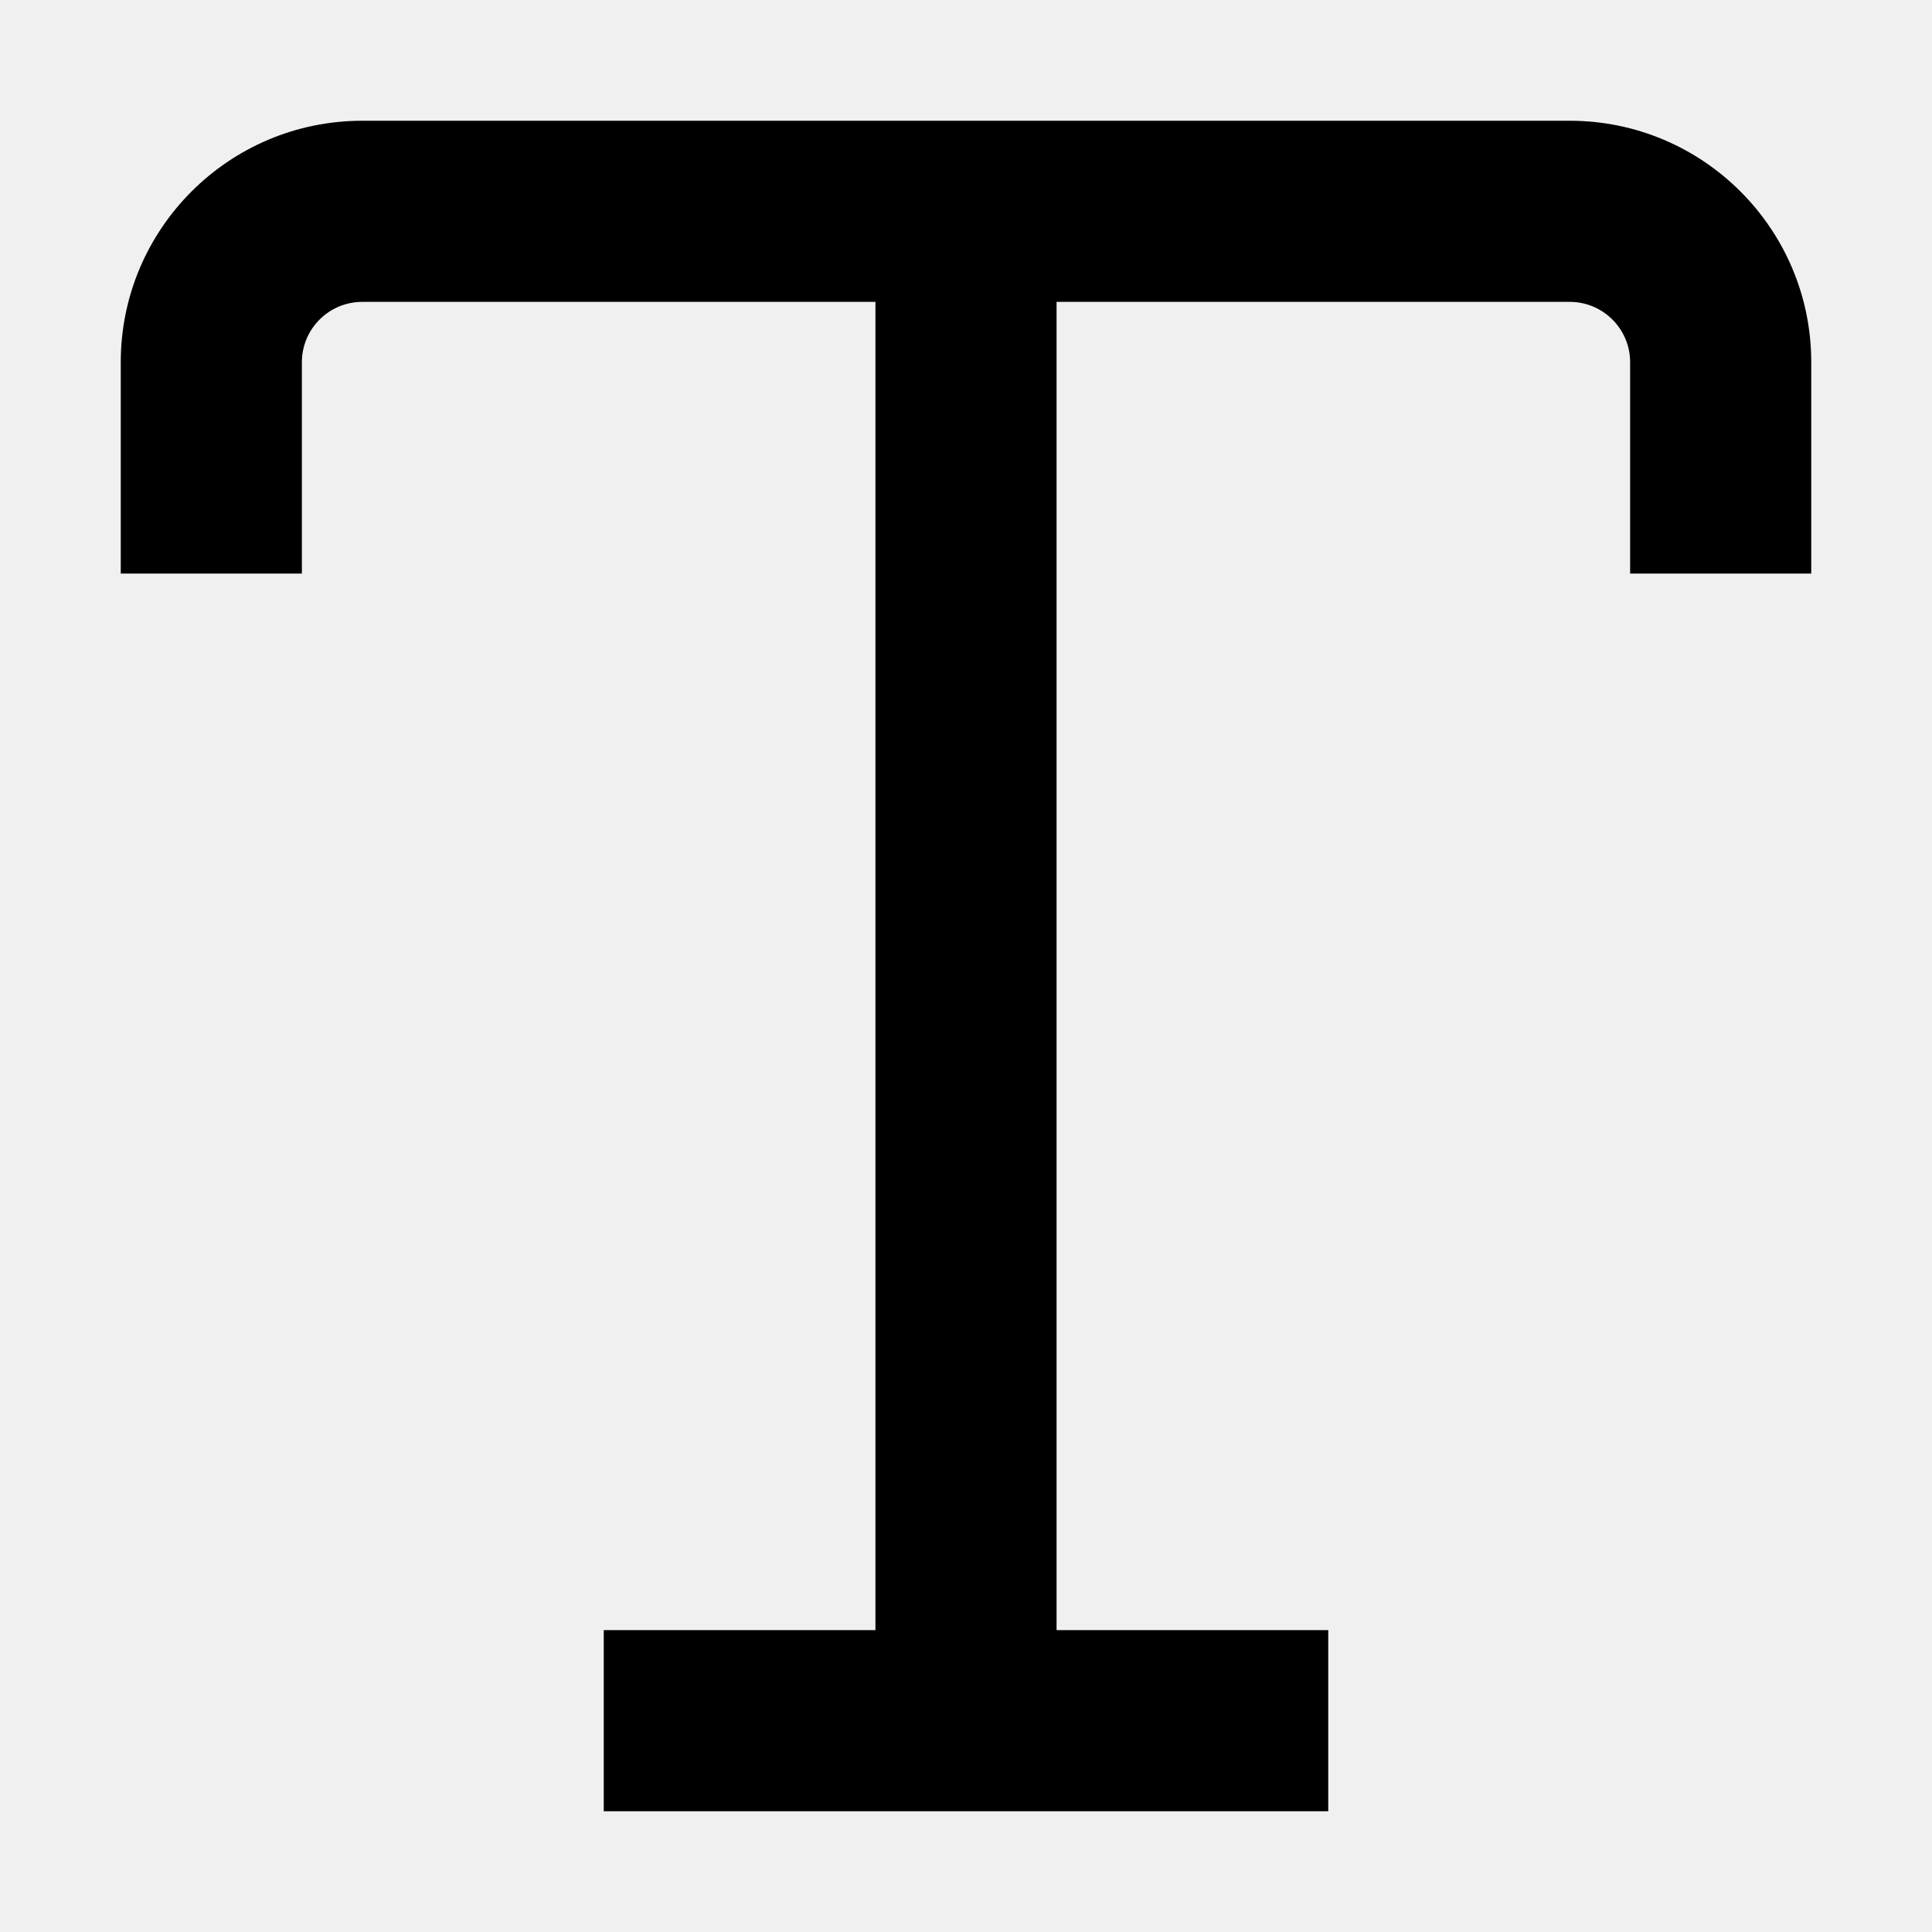
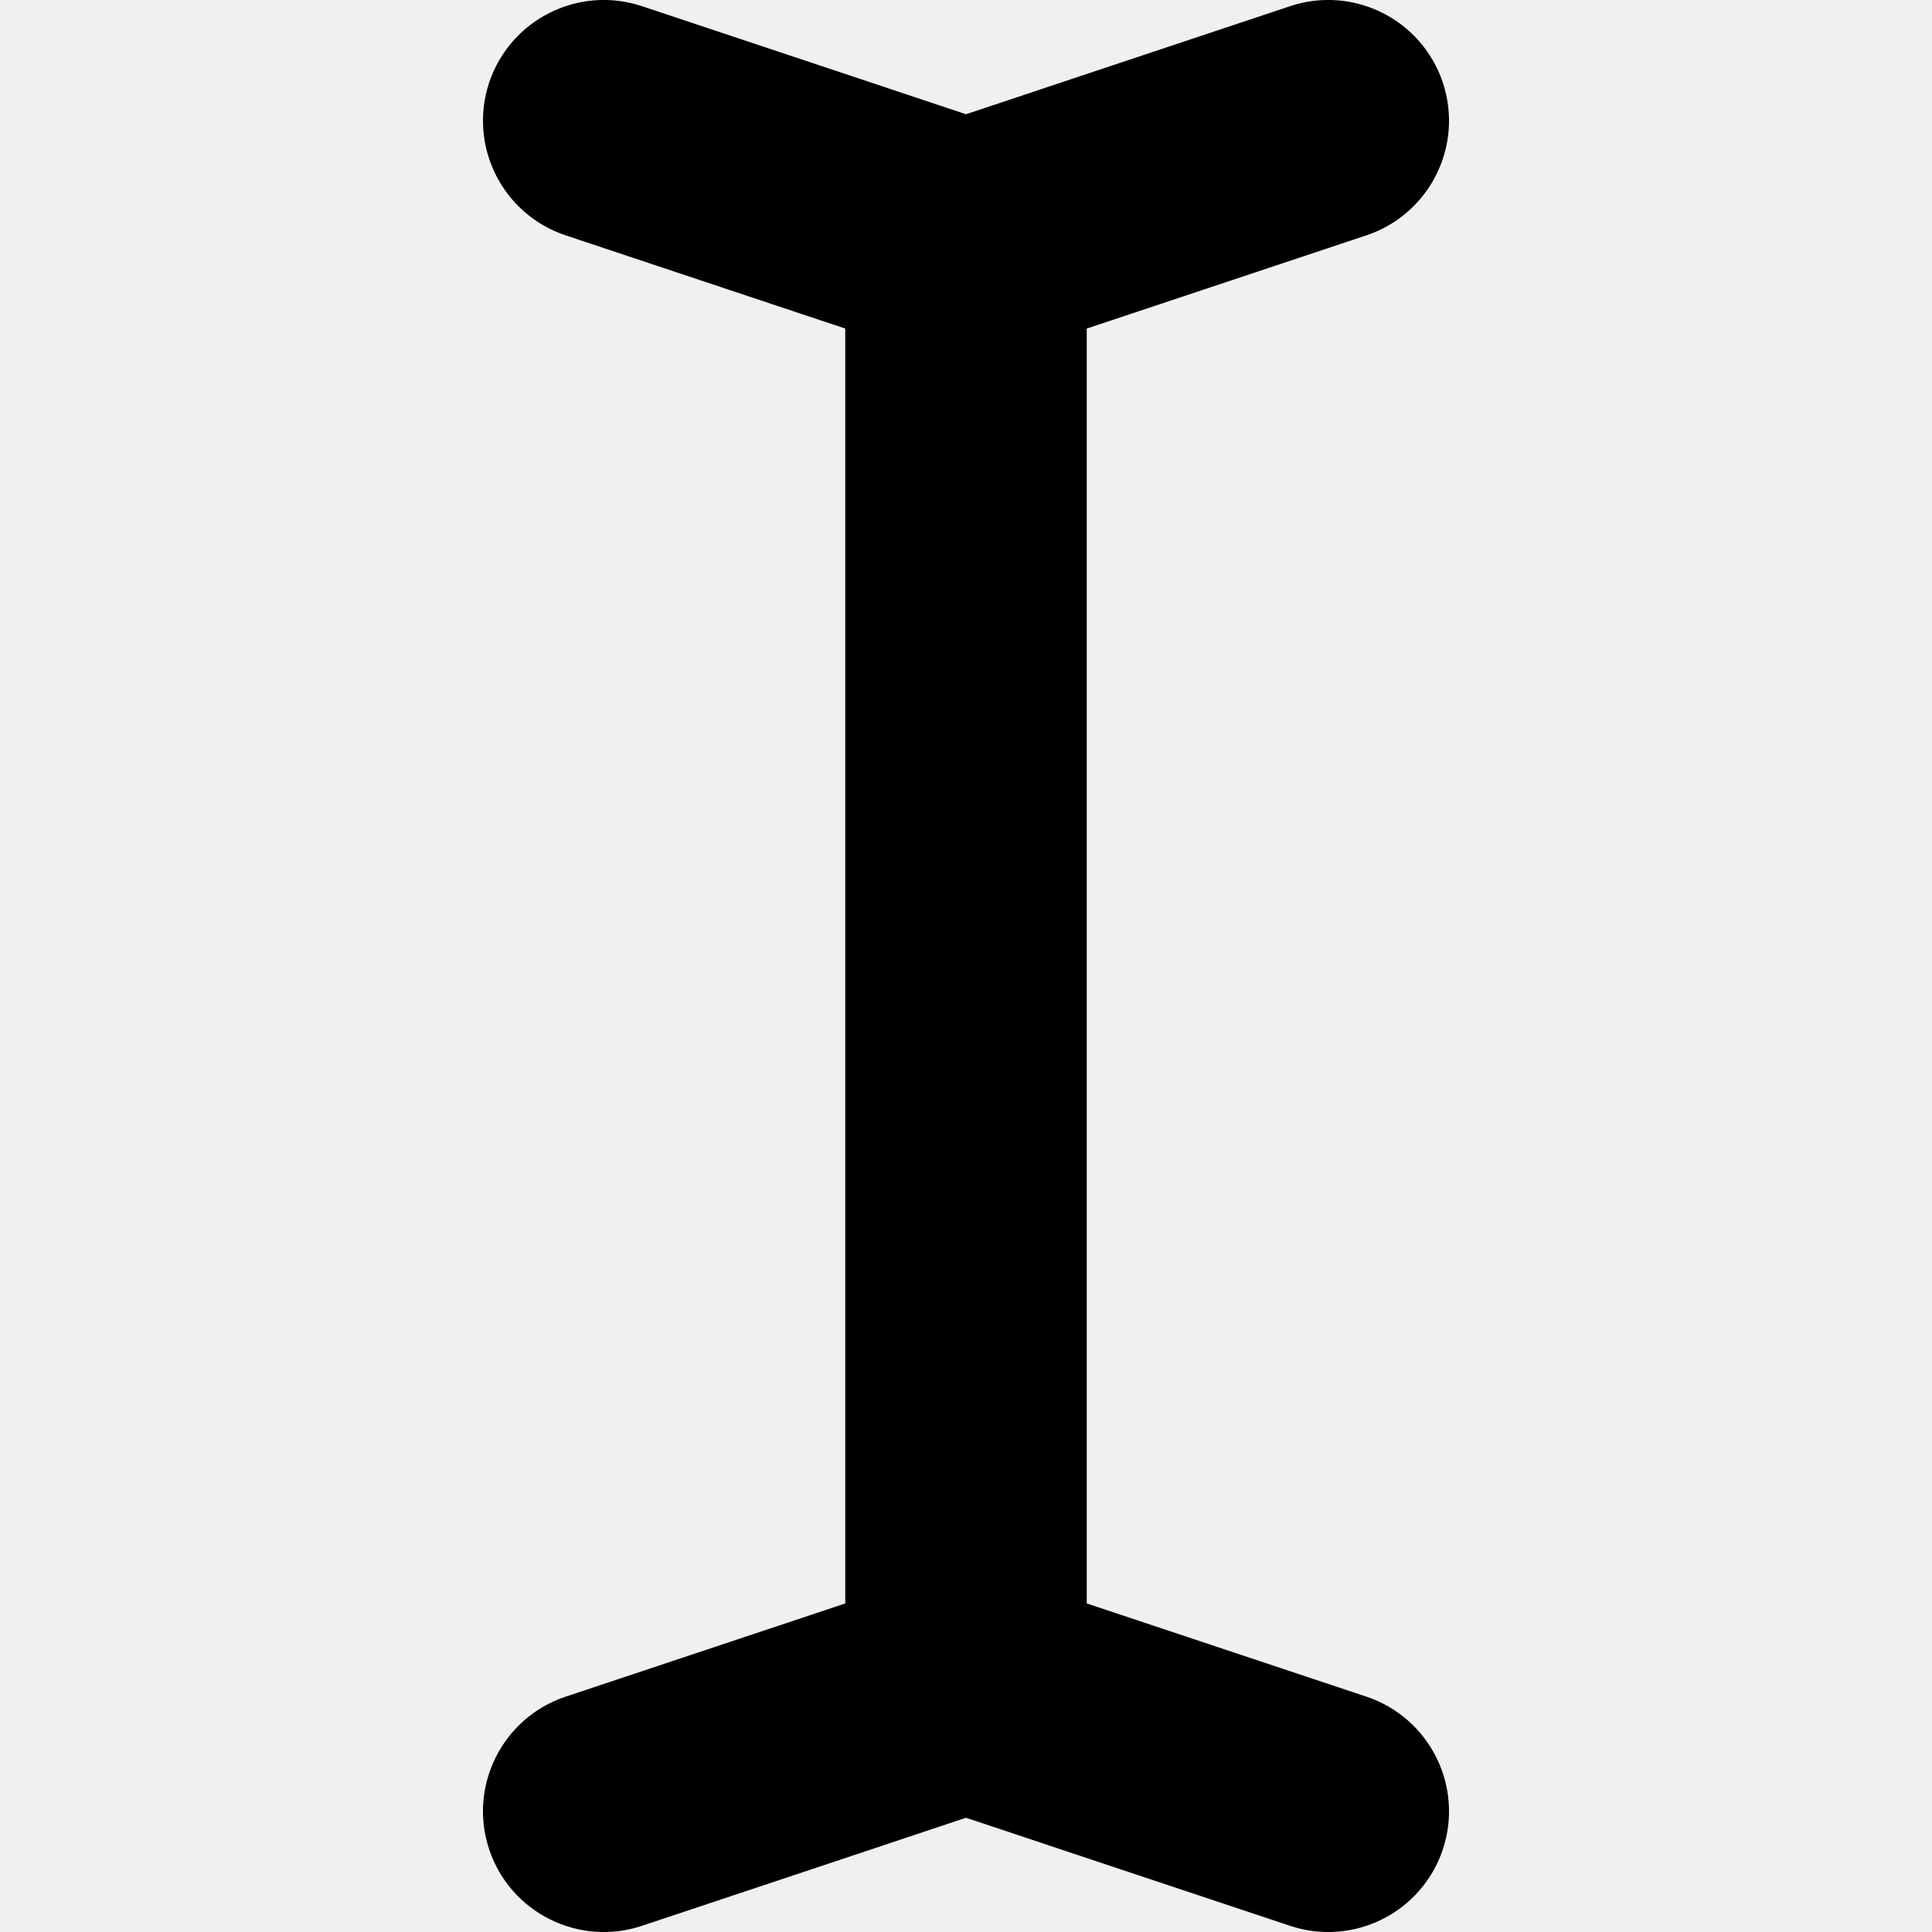
- <svg xmlns="http://www.w3.org/2000/svg" width="16" height="16" viewBox="0 0 16 16" fill="none">
-   <path fill-rule="evenodd" clip-rule="evenodd" d="M3 2.5C2.724 2.5 2.5 2.724 2.5 3V4.75H1V3C1 1.896 1.896 1 3 1H13C14.104 1 15 1.896 15 3V4.75H13.5V3C13.5 2.724 13.276 2.5 13 2.5H3Z" fill="black" />
-   <path fill-rule="evenodd" clip-rule="evenodd" d="M11 15H5V13.5H11V15Z" fill="black" />
-   <path fill-rule="evenodd" clip-rule="evenodd" d="M8.75 2.25V14.25H7.25V2.25H8.75Z" fill="black" />
+ <svg xmlns="http://www.w3.org/2000/svg" height="16" width="16">
+   <g clip-path="url(#clip0_63_14)">
+     <path fill-rule="evenodd" clip-rule="evenodd" d="M4.051 0.684C4.226 0.16 4.792 -0.123 5.316 0.051L8 0.946L10.684 0.051C11.208 -0.123 11.774 0.16 11.949 0.684C12.123 1.208 11.84 1.774 11.316 1.949L9 2.721V13.279L11.316 14.051C11.84 14.226 12.123 14.792 11.949 15.316C11.774 15.84 11.208 16.123 10.684 15.949L8 15.054L5.316 15.949C4.792 16.123 4.226 15.84 4.051 15.316C3.877 14.792 4.16 14.226 4.684 14.051L7 13.279V2.721L4.684 1.949C4.16 1.774 3.877 1.208 4.051 0.684Z" />
+   </g>
+   <defs>
+     <clipPath id="clip0_63_14">
+       <rect width="16" height="16" fill="white" />
+     </clipPath>
+   </defs>
</svg>
